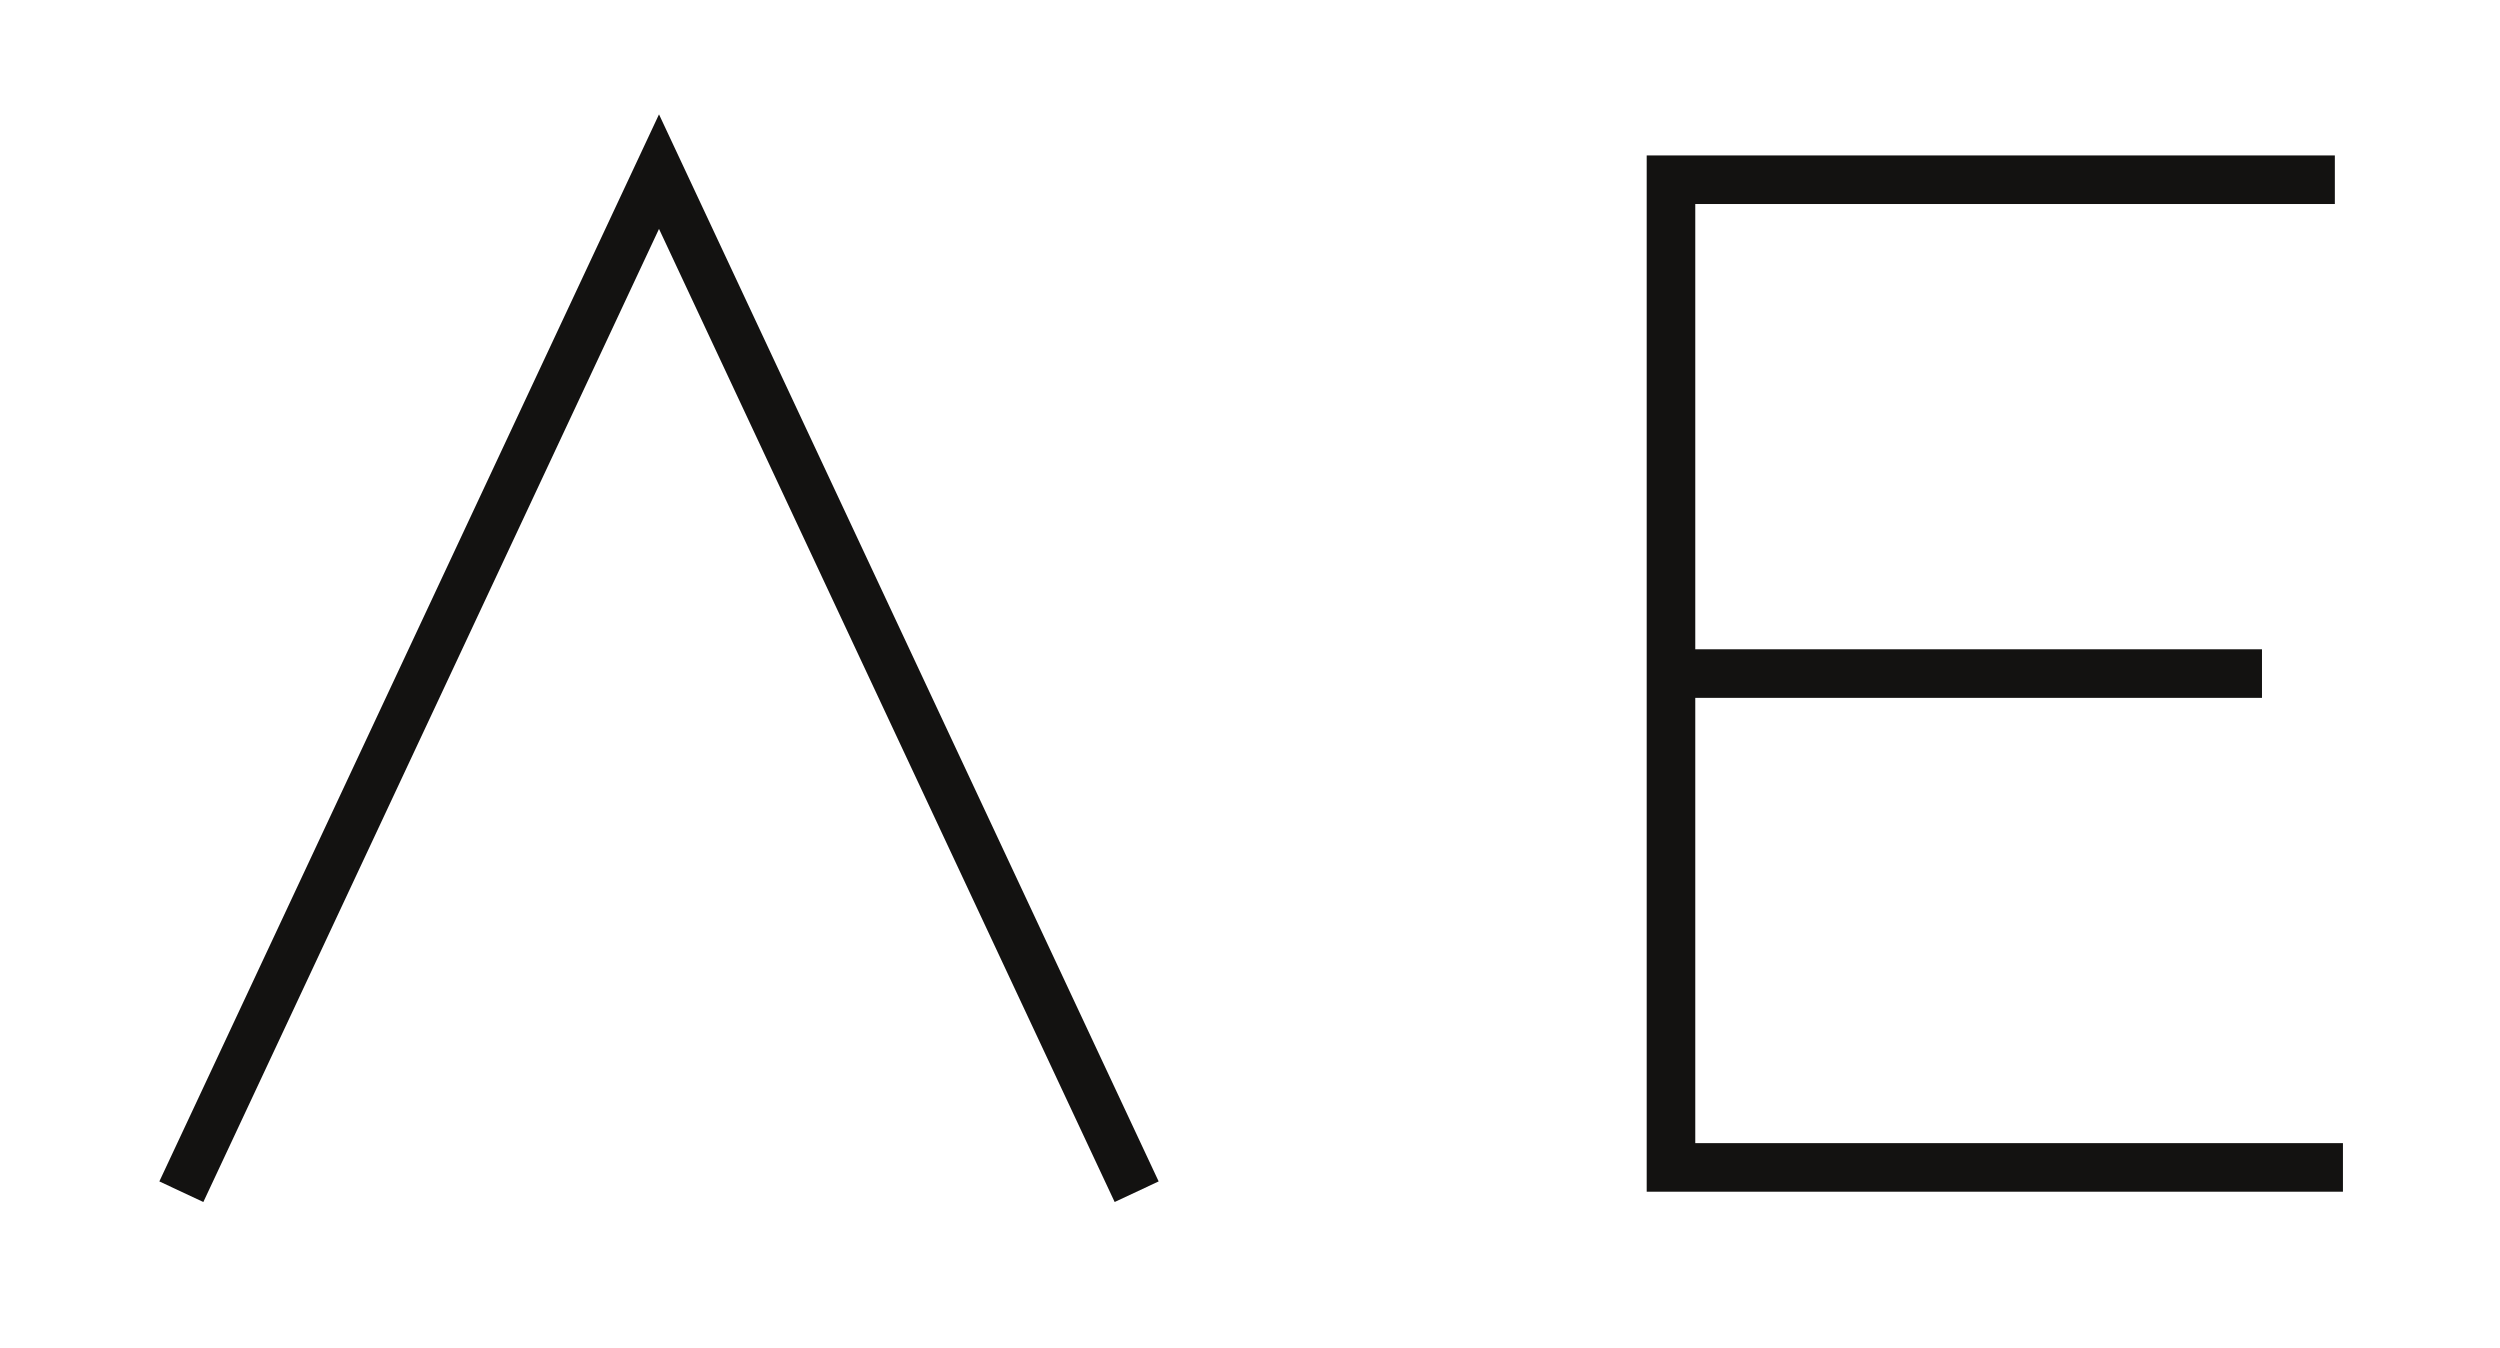
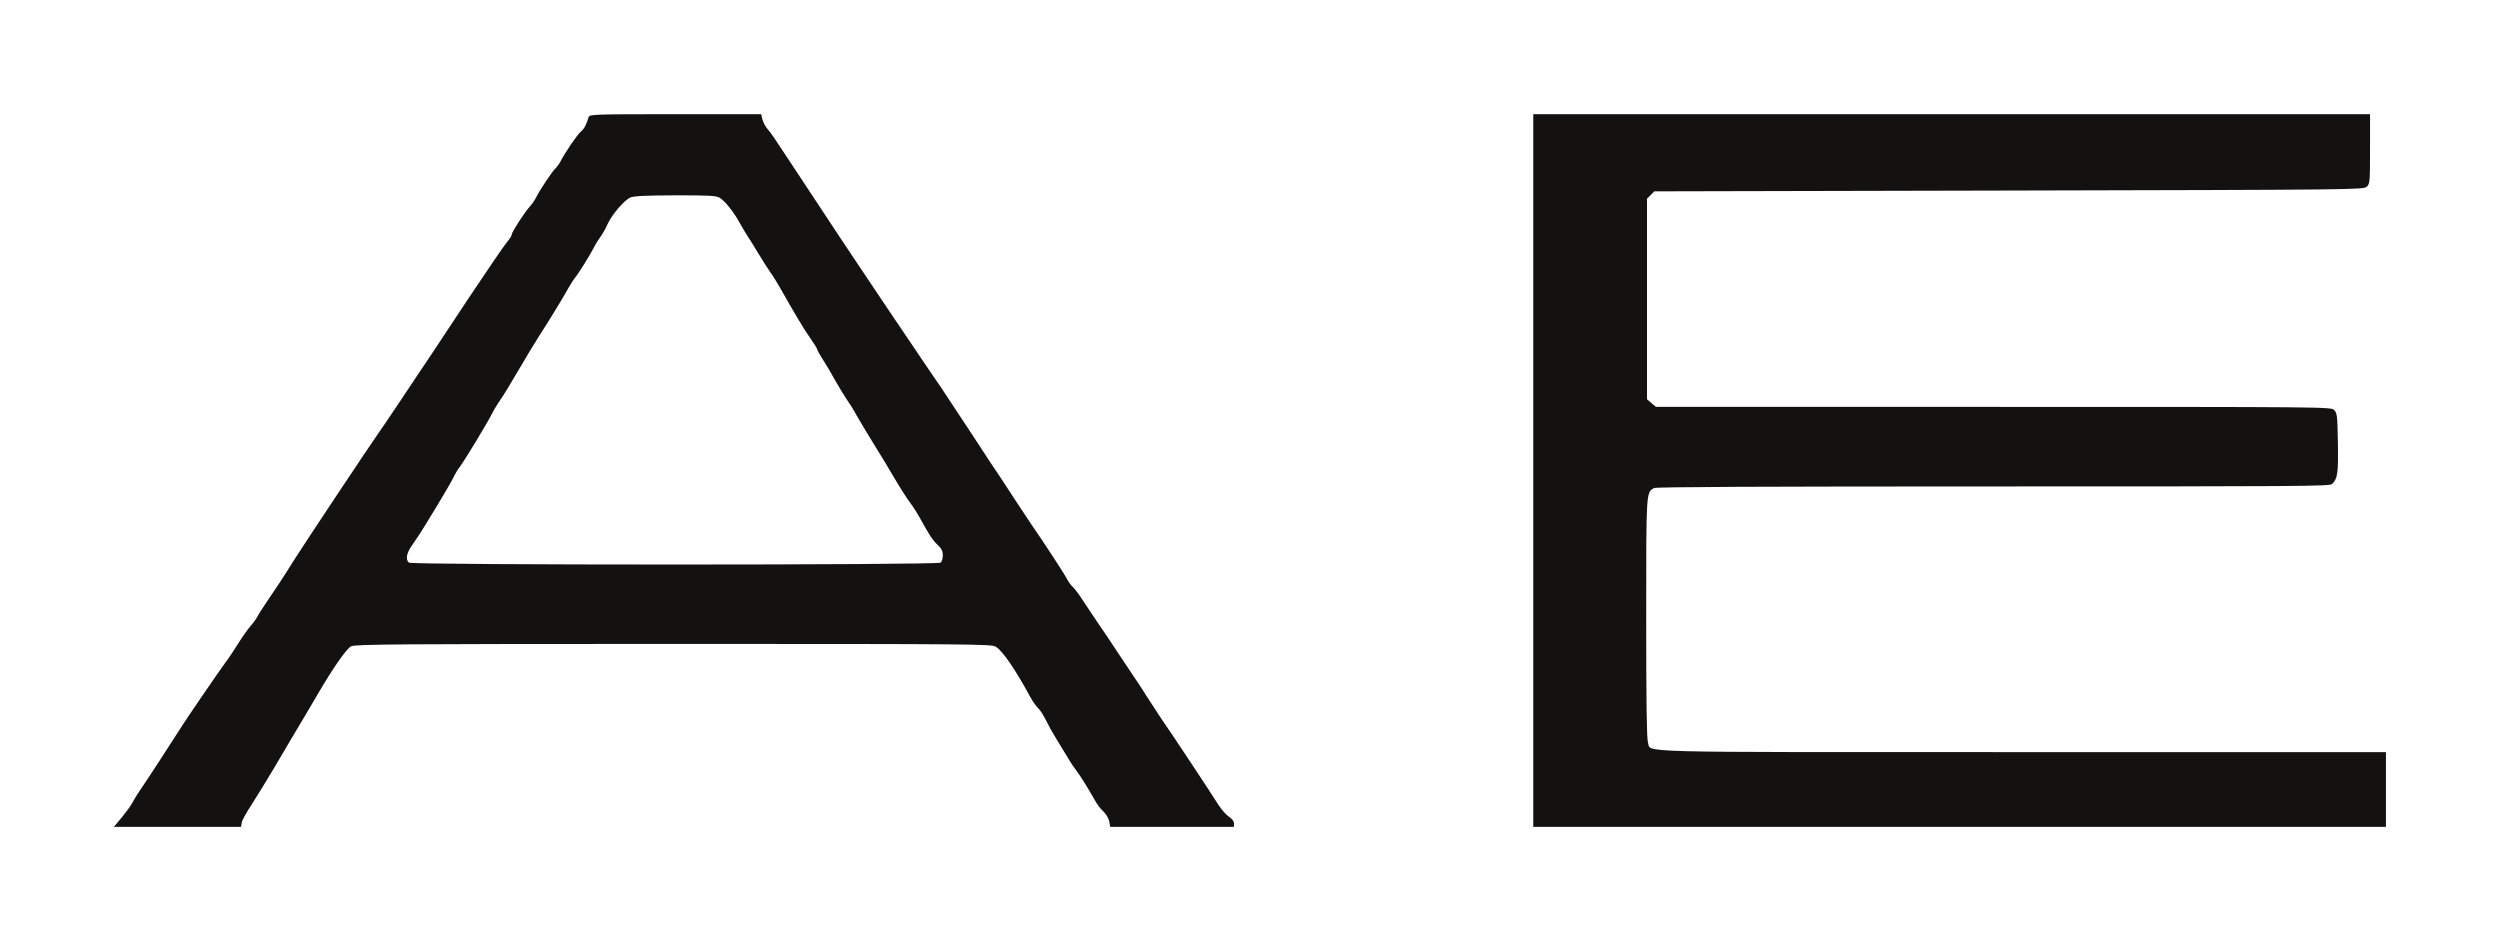
- <svg xmlns="http://www.w3.org/2000/svg" viewBox="0 0 385.50 208.00" width="386" height="208" fill="currentColor" style="color:#131211">
+ <svg xmlns="http://www.w3.org/2000/svg" viewBox="0 0 526.18 198.00" width="526" height="198" fill="currentColor" style="color:#131211">
  <g transform="translate(24,24)">
-     <g transform="scale(2.5)" fill="none" stroke="currentColor" stroke-width="3.0" stroke-miterlimit="4">
-       <path transform="translate(0.00,0)" d="M1.5 64 L31 1 L60.5 64" />
-       <path transform="translate(92.00,0)" d="M1.5 0 V64 M0 1.5 H42.5 M0 32 H38 M0 62.5 H43" />
+     <g transform="translate(0.00,0.00) scale(2.67857)">
+       <g transform="scale(0.125)">
+         <g transform="translate(0,448) scale(0.1,-0.1)" fill="currentColor" stroke="none">
+           <path d="M2984 4463 c-17 -54 -29 -75 -48 -91 -22 -17 -101 -133 -129 -188 -9 -17 -23 -36 -31 -44 -19 -15 -96 -131 -121 -180 -9 -19 -28 -46 -41 -60 -32 -35 -114 -161 -114 -177 0 -7 -13 -27 -29 -46 -16 -18 -125 -178 -243 -355 -117 -177 -223 -337 -235 -355 -12 -17 -49 -72 -82 -122 -32 -49 -68 -102 -78 -117 -10 -15 -44 -67 -77 -115 -32 -48 -71 -106 -87 -128 -65 -92 -481 -718 -542 -815 -36 -58 -74 -117 -84 -132 -10 -15 -43 -64 -74 -110 -31 -46 -62 -94 -69 -108 -7 -14 -27 -41 -44 -60 -17 -20 -51 -68 -76 -108 -25 -40 -59 -92 -77 -115 -37 -50 -259 -373 -287 -420 -28 -45 -222 -344 -256 -392 -15 -22 -35 -54 -44 -72 -9 -18 -39 -59 -66 -92 l-51 -61 399 0 400 0 5 28 c3 15 32 67 65 117 32 50 97 155 144 235 47 80 95 161 106 180 52 87 109 182 160 270 96 165 183 290 212 305 25 13 292 15 2025 15 1892 0 1998 -1 2027 -17 43 -26 121 -138 219 -319 15 -27 37 -58 49 -69 12 -11 35 -47 51 -80 16 -33 44 -83 62 -111 17 -29 46 -76 64 -105 17 -30 43 -70 58 -89 29 -38 80 -120 119 -190 13 -25 38 -58 55 -73 17 -16 33 -43 37 -63 l6 -34 389 0 389 0 0 23 c-1 14 -13 29 -33 42 -17 11 -47 46 -67 77 -37 60 -289 441 -360 543 -22 33 -62 94 -88 135 -26 42 -59 93 -75 115 -15 22 -55 83 -90 135 -34 52 -72 109 -83 125 -23 32 -89 131 -158 235 -23 36 -51 71 -60 79 -10 8 -26 31 -36 50 -15 30 -145 229 -226 346 -12 17 -59 89 -106 160 -46 72 -111 170 -144 218 -32 49 -72 110 -89 136 -31 47 -92 141 -155 235 -19 29 -44 66 -54 82 -10 16 -28 43 -40 59 -11 17 -55 80 -96 141 -41 62 -120 178 -175 259 -55 81 -129 192 -165 246 -36 54 -81 122 -101 151 -20 29 -106 159 -191 288 -85 129 -181 275 -214 324 -32 49 -70 105 -83 125 -13 20 -34 48 -47 63 -12 15 -25 41 -29 58 l-7 30 -539 0 c-505 0 -540 -1 -545 -17z m824 -509 c33 -20 90 -92 126 -159 15 -27 37 -64 49 -82 12 -18 42 -66 67 -108 25 -42 59 -95 75 -118 17 -23 46 -70 65 -104 88 -156 146 -253 186 -310 24 -34 44 -66 44 -71 0 -5 17 -35 38 -68 21 -32 55 -90 76 -129 22 -38 53 -90 70 -115 18 -25 46 -70 62 -100 17 -30 68 -116 114 -190 46 -74 95 -155 109 -180 55 -93 87 -144 118 -186 18 -24 44 -65 58 -91 58 -105 81 -142 113 -171 24 -23 32 -38 32 -65 0 -19 -6 -40 -14 -46 -19 -16 -3323 -16 -3342 0 -24 20 -15 63 24 116 20 29 52 76 69 105 94 152 168 277 186 313 10 22 29 54 42 70 32 44 164 261 197 325 15 30 41 73 57 95 16 22 68 108 116 190 48 83 107 179 130 215 50 77 148 236 183 300 14 25 33 54 42 65 20 23 95 144 118 190 8 17 26 45 39 63 13 18 34 54 45 80 27 60 104 150 143 168 22 10 94 13 283 14 215 0 258 -2 280 -16z" />
+         </g>
+       </g>
+     </g>
+     <g transform="translate(298.71,0.00) scale(2.67857)">
+       <g transform="scale(0.125)">
+         <g transform="translate(0,448) scale(0.1,-0.1)" fill="currentColor" stroke="none">
+           <path d="M0 2240 l0 -2240 2680 0 2680 0 0 235 0 235 -2285 0 c-2516 0 -2331 -5 -2354 61 -8 22 -11 259 -11 781 0 804 -1 791 50 818 13 7 686 10 2131 10 1920 0 2114 1 2130 15 35 33 40 67 37 258 -3 172 -5 188 -23 207 -21 20 -22 20 -2142 20 l-2122 0 -28 24 -28 24 0 631 0 630 23 23 23 23 2228 5 c2174 5 2229 5 2250 24 20 18 21 28 21 238 l0 218 -2630 0 -2630 0 0 -2240z" />
+         </g>
+       </g>
    </g>
  </g>
</svg>
